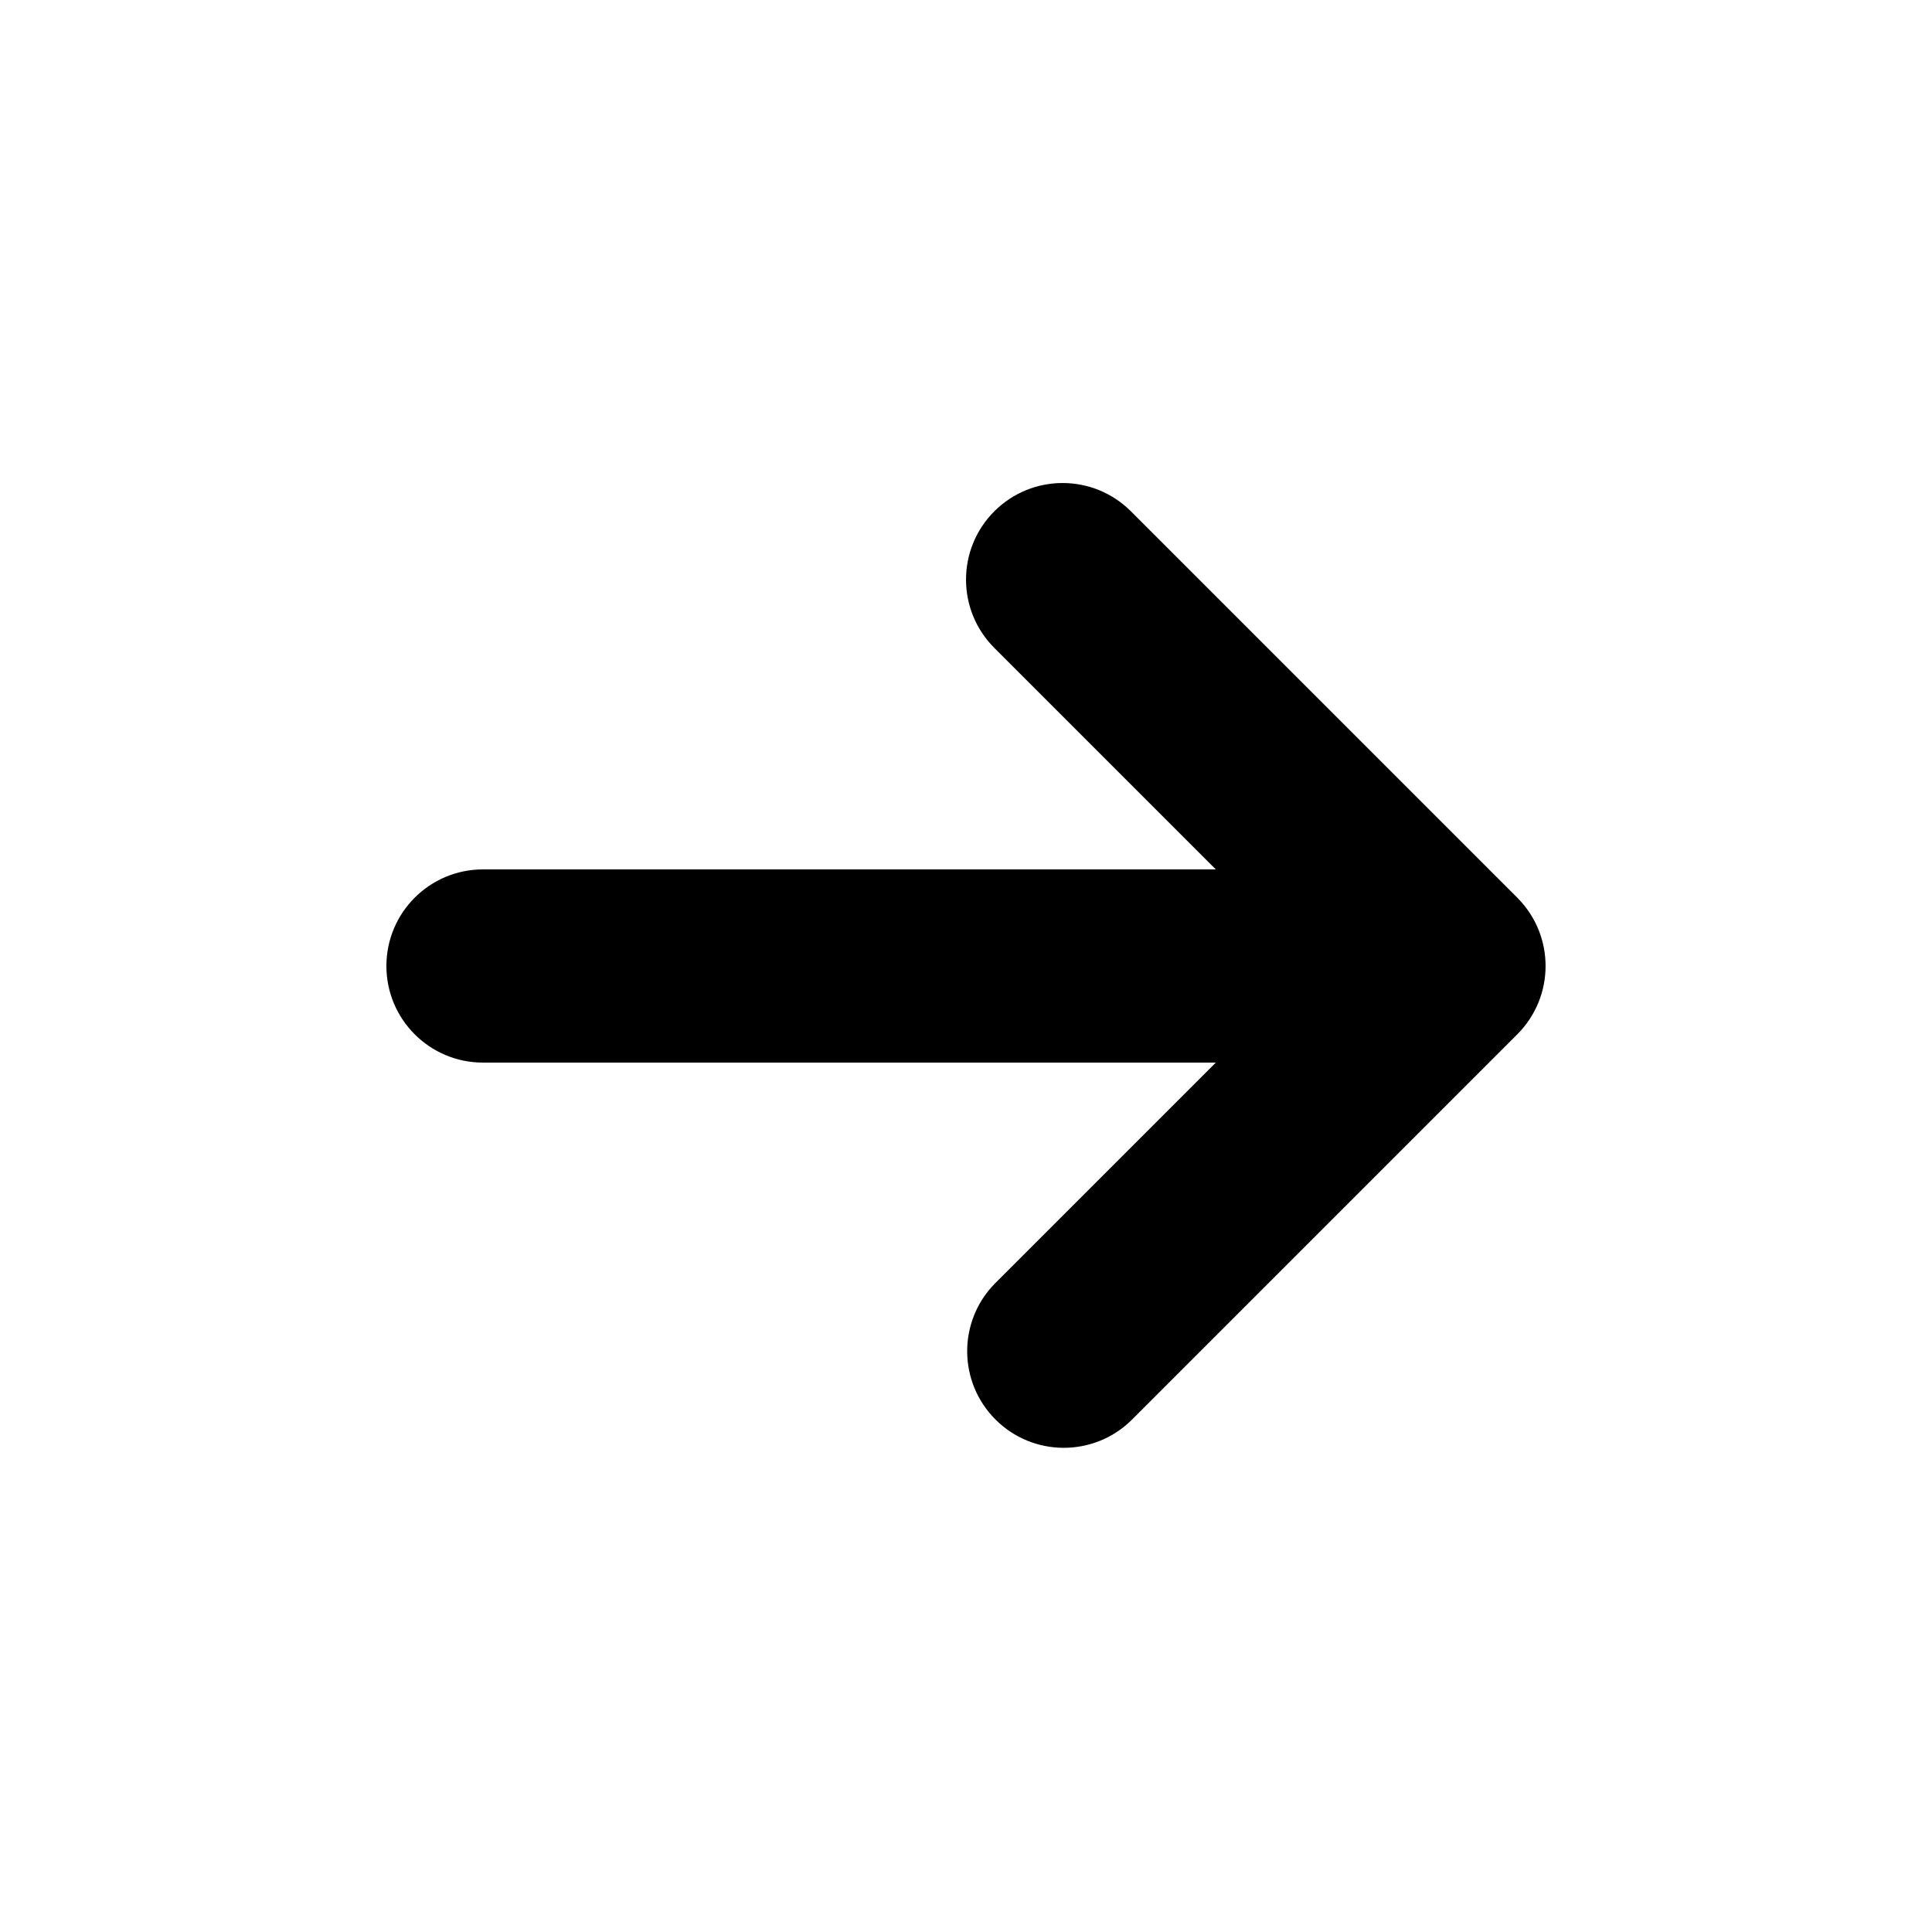
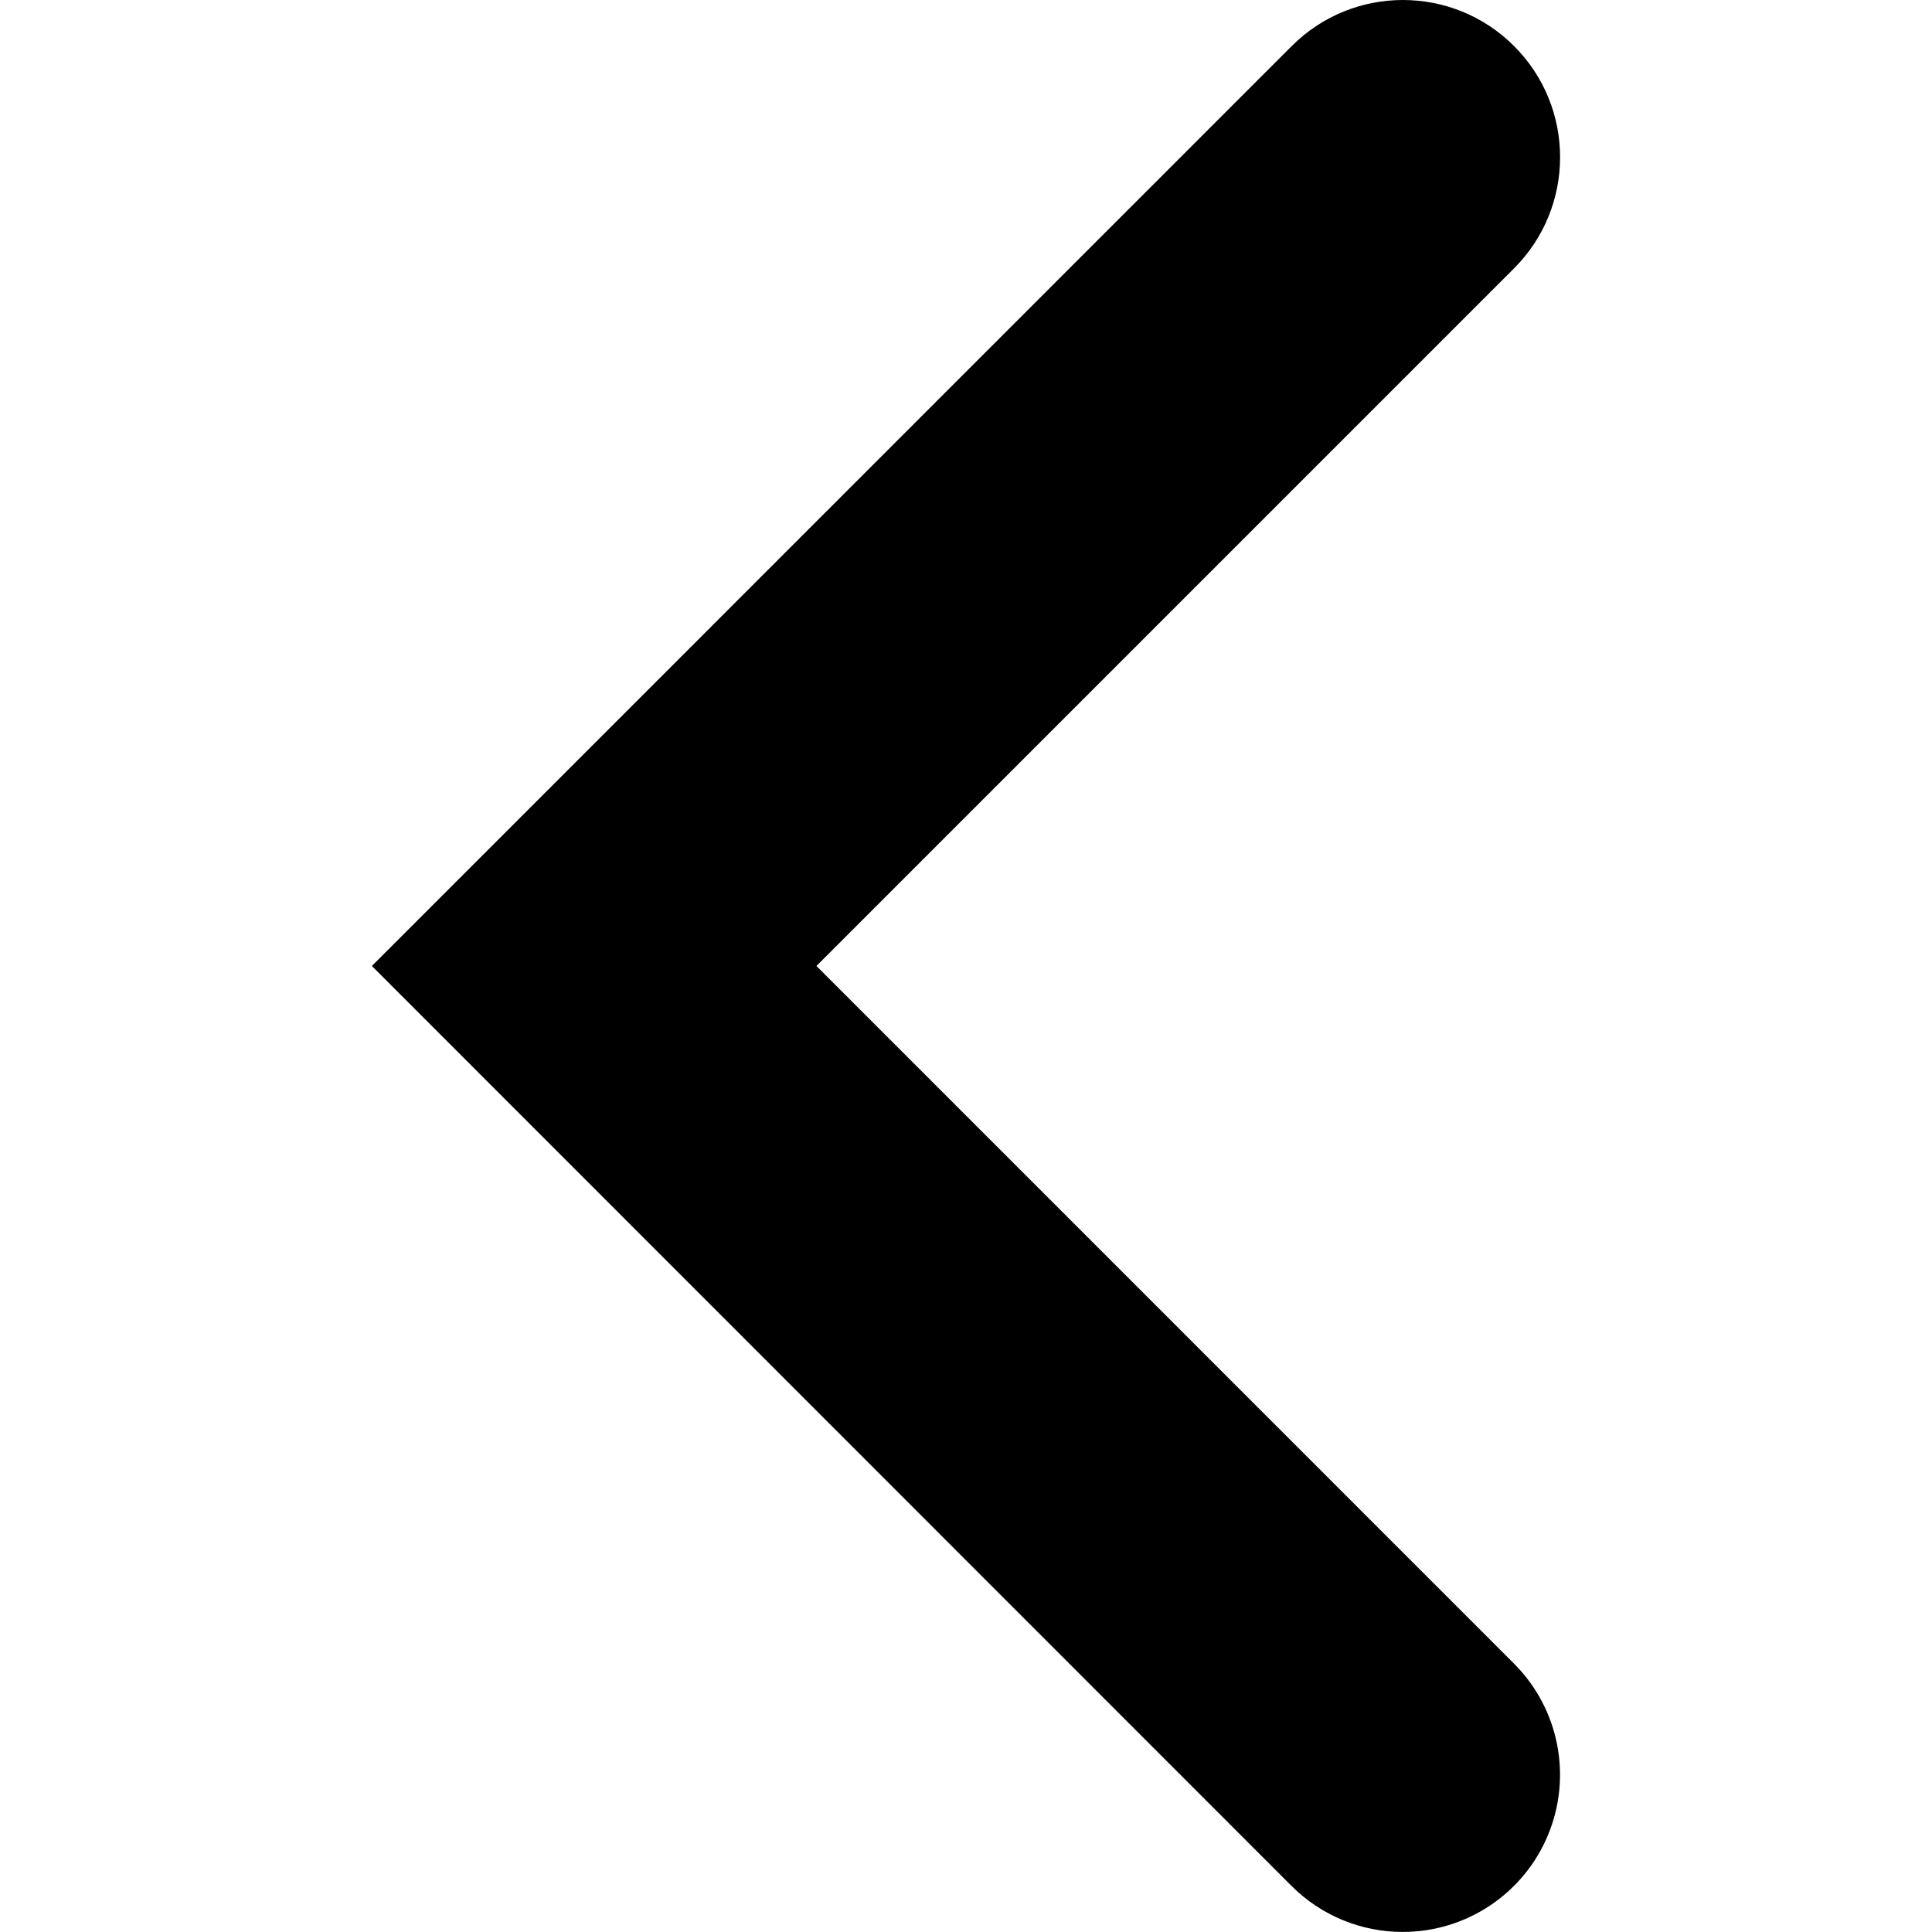
- <svg xmlns="http://www.w3.org/2000/svg" width="1em" height="1em" fill="currentColor" stroke="currentColor" stroke-width="0" aria-hidden="true" viewBox="0 0 20 20">
-   <path fill-rule="evenodd" stroke="none" d="M10.293 5.293a1 1 0 0 1 1.414 0l4 4a1 1 0 0 1 0 1.414l-4 4a1 1 0 0 1-1.414-1.414L12.586 11H5a1 1 0 1 1 0-2h7.586l-2.293-2.293a1 1 0 0 1 0-1.414" clip-rule="evenodd" />
+ <svg xmlns="http://www.w3.org/2000/svg" width="30.725" height="30.725">
+   <path d="M24.078 26.457a2.5 2.5 0 0 1-1.77 4.267 2.497 2.497 0 0 1-1.768-.731L5.914 15.362 20.543.732a2.499 2.499 0 1 1 3.535 3.536L12.984 15.362z" />
</svg>
